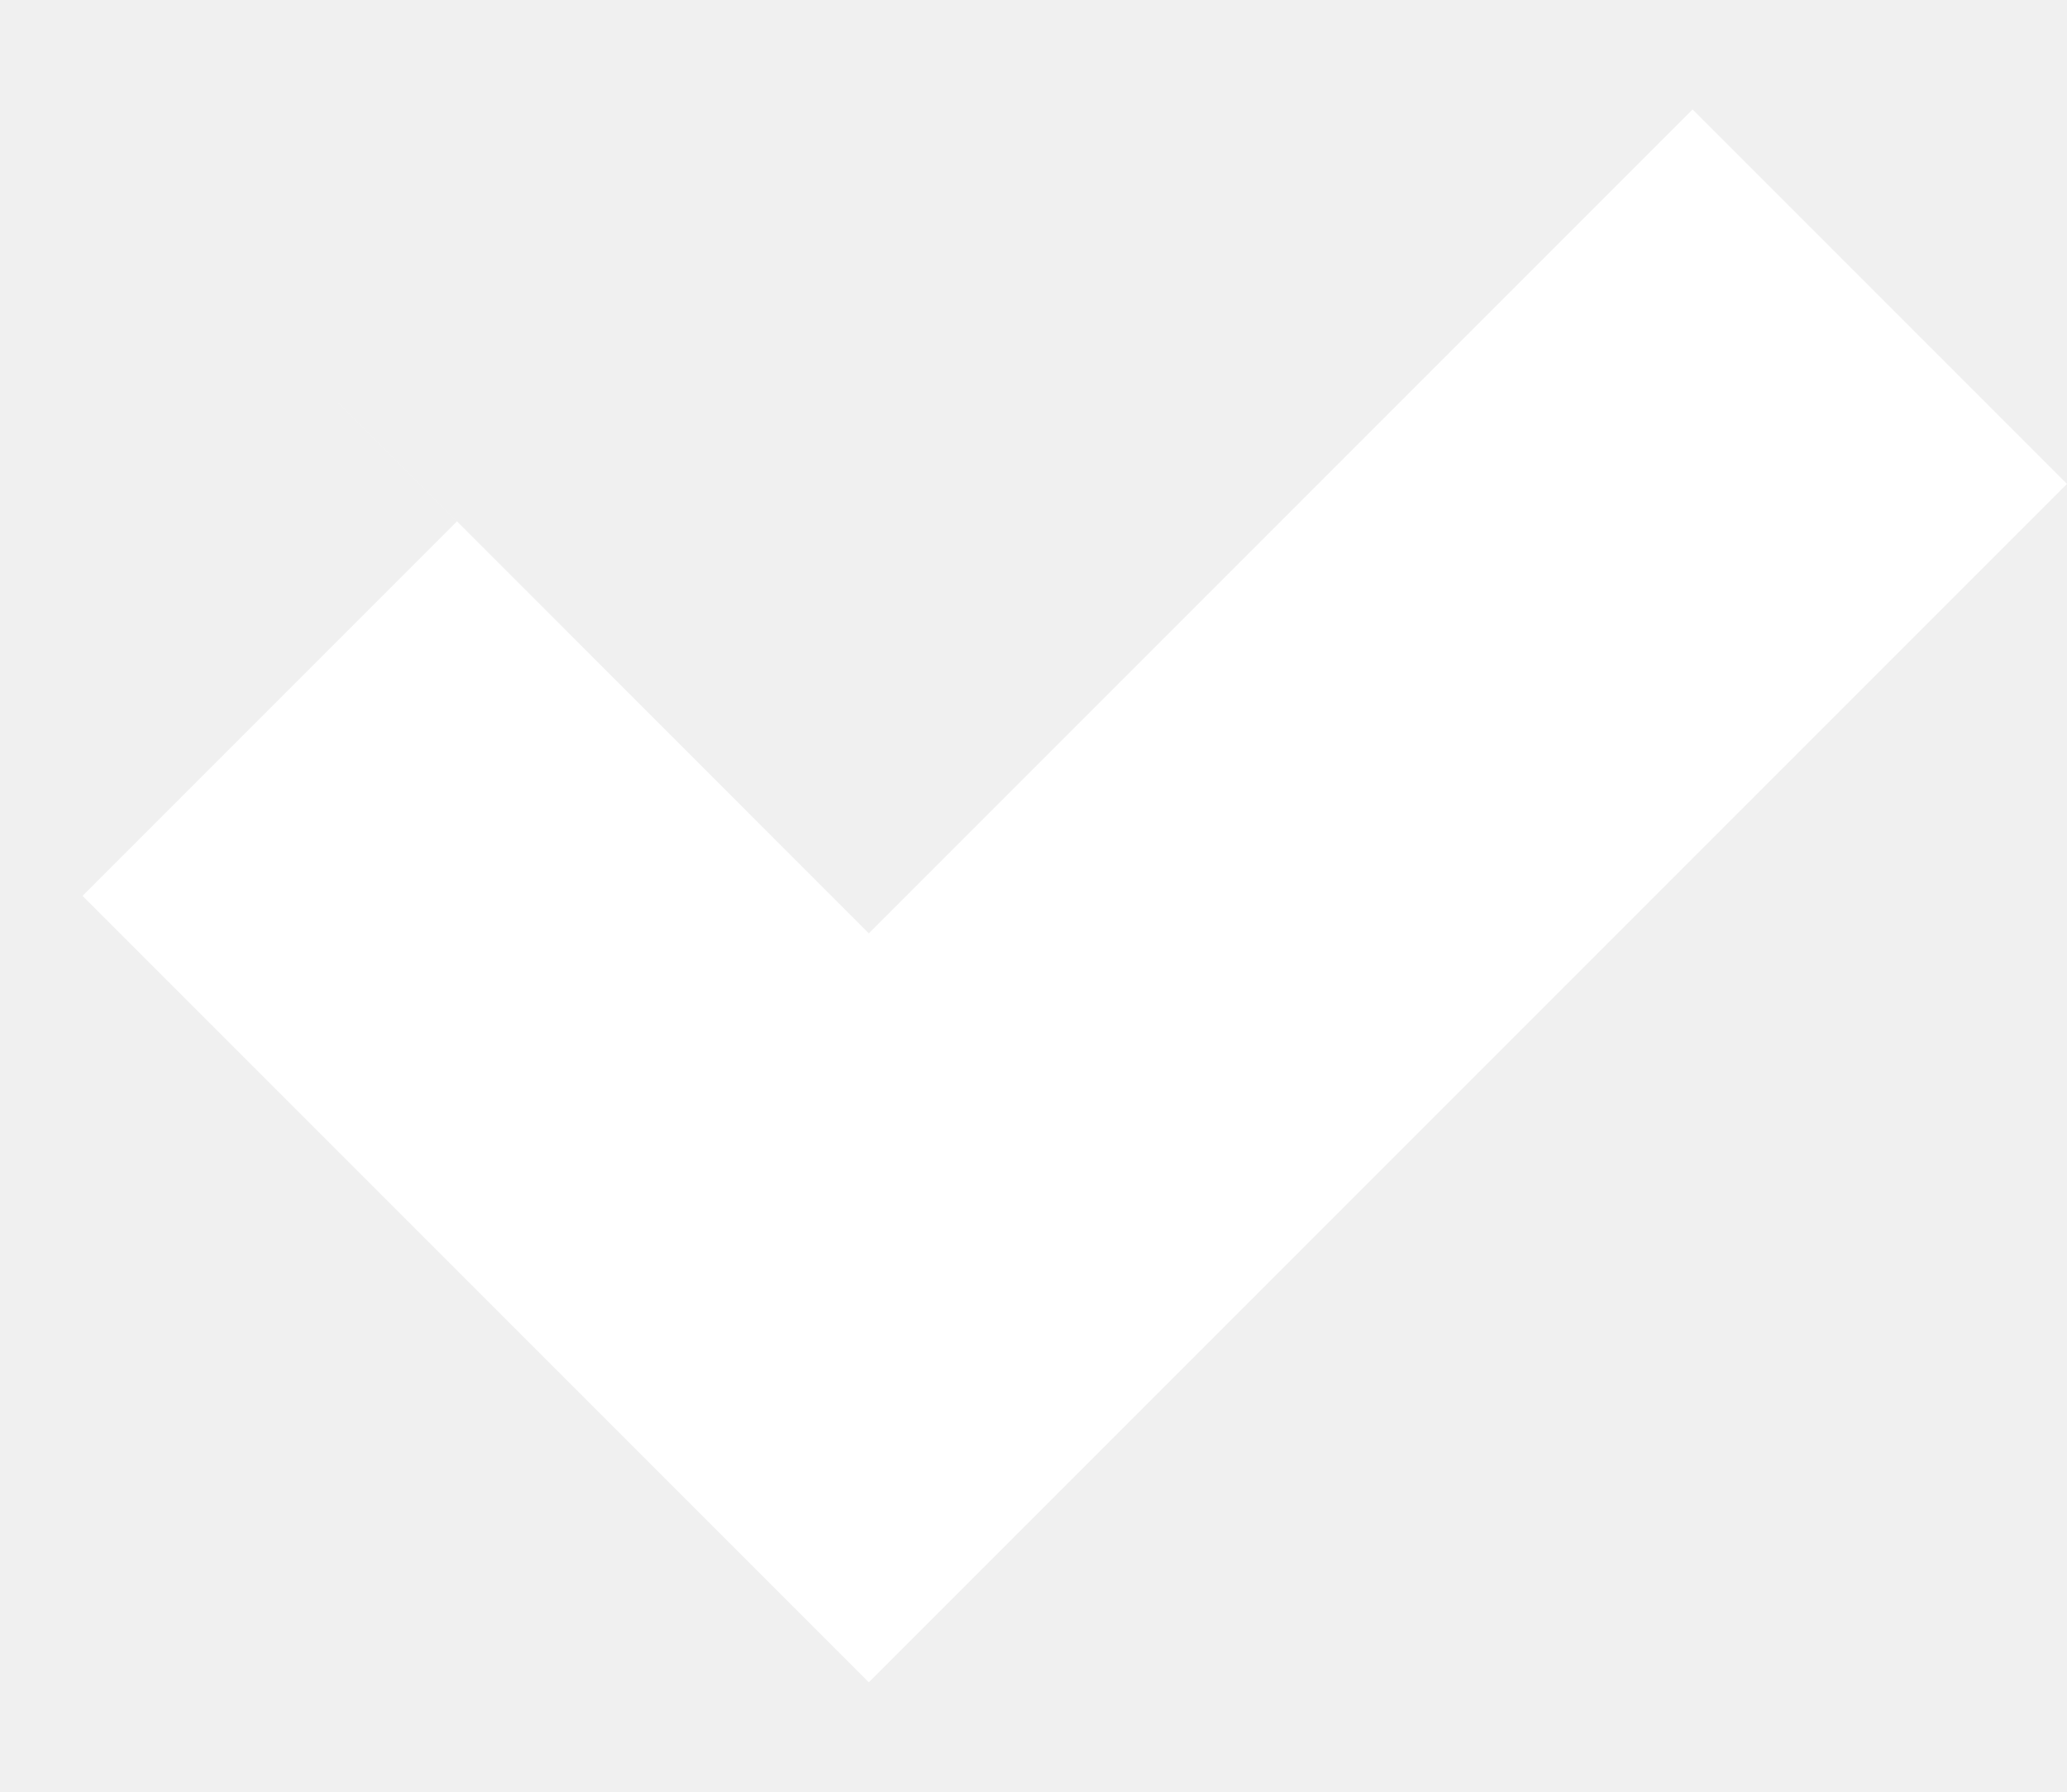
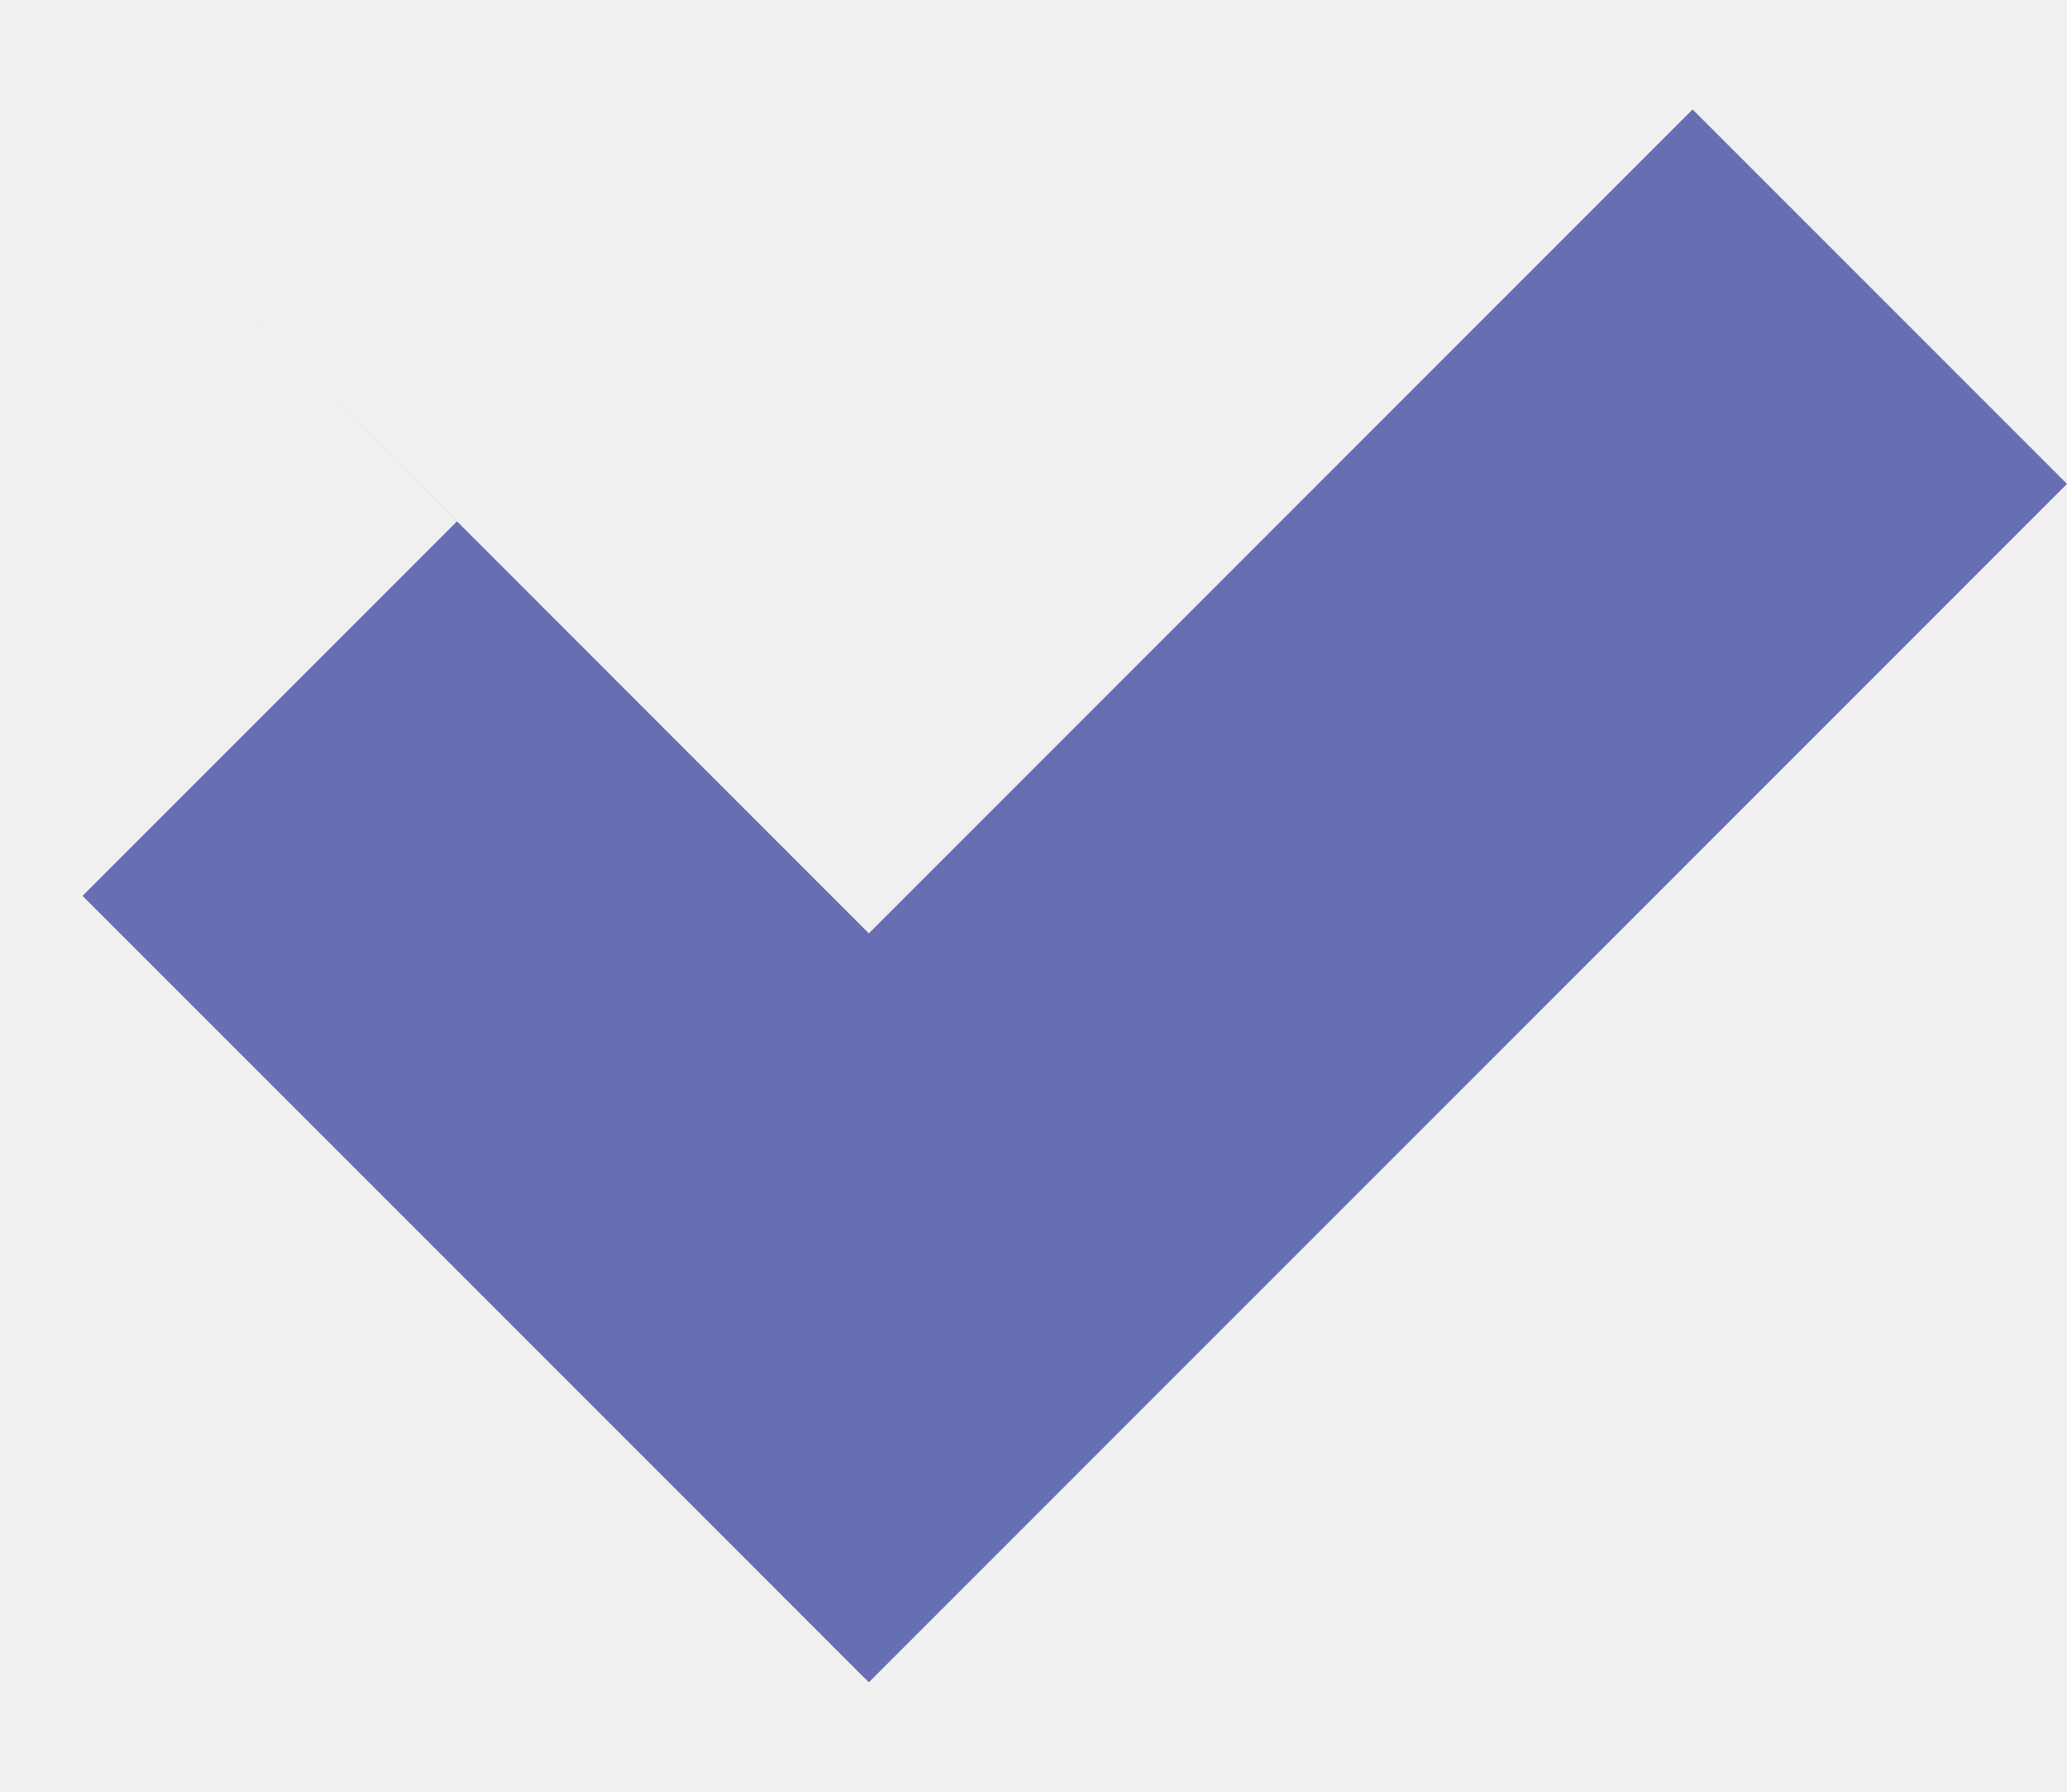
<svg xmlns="http://www.w3.org/2000/svg" width="15" height="13" version="1.1" viewBox="0 0 15 13">
-   <g id="Modules" fill="none" fill-rule="evenodd" stroke="none" stroke-width="1">
-     <g id="Wizard-Modules" fill="#FFF" transform="translate(-907, -3850)">
+   <g id="Modules" fill="#676eb4" fill-rule="evenodd" stroke="none" stroke-width="1">
+     <g id="Wizard-Modules" fill="#676eb4" transform="translate(-907, -3850)">
      <path id="Rectangle-43-Copy" d="M907.599,3856.5 L913.305,3862.206 L922,3853.511 L919.283,3850.794 L919.283,3850.794 L913.305,3856.772 L908.822,3852.288 L910.316,3853.783 L907.599,3856.5 Z" />
    </g>
  </g>
</svg>
